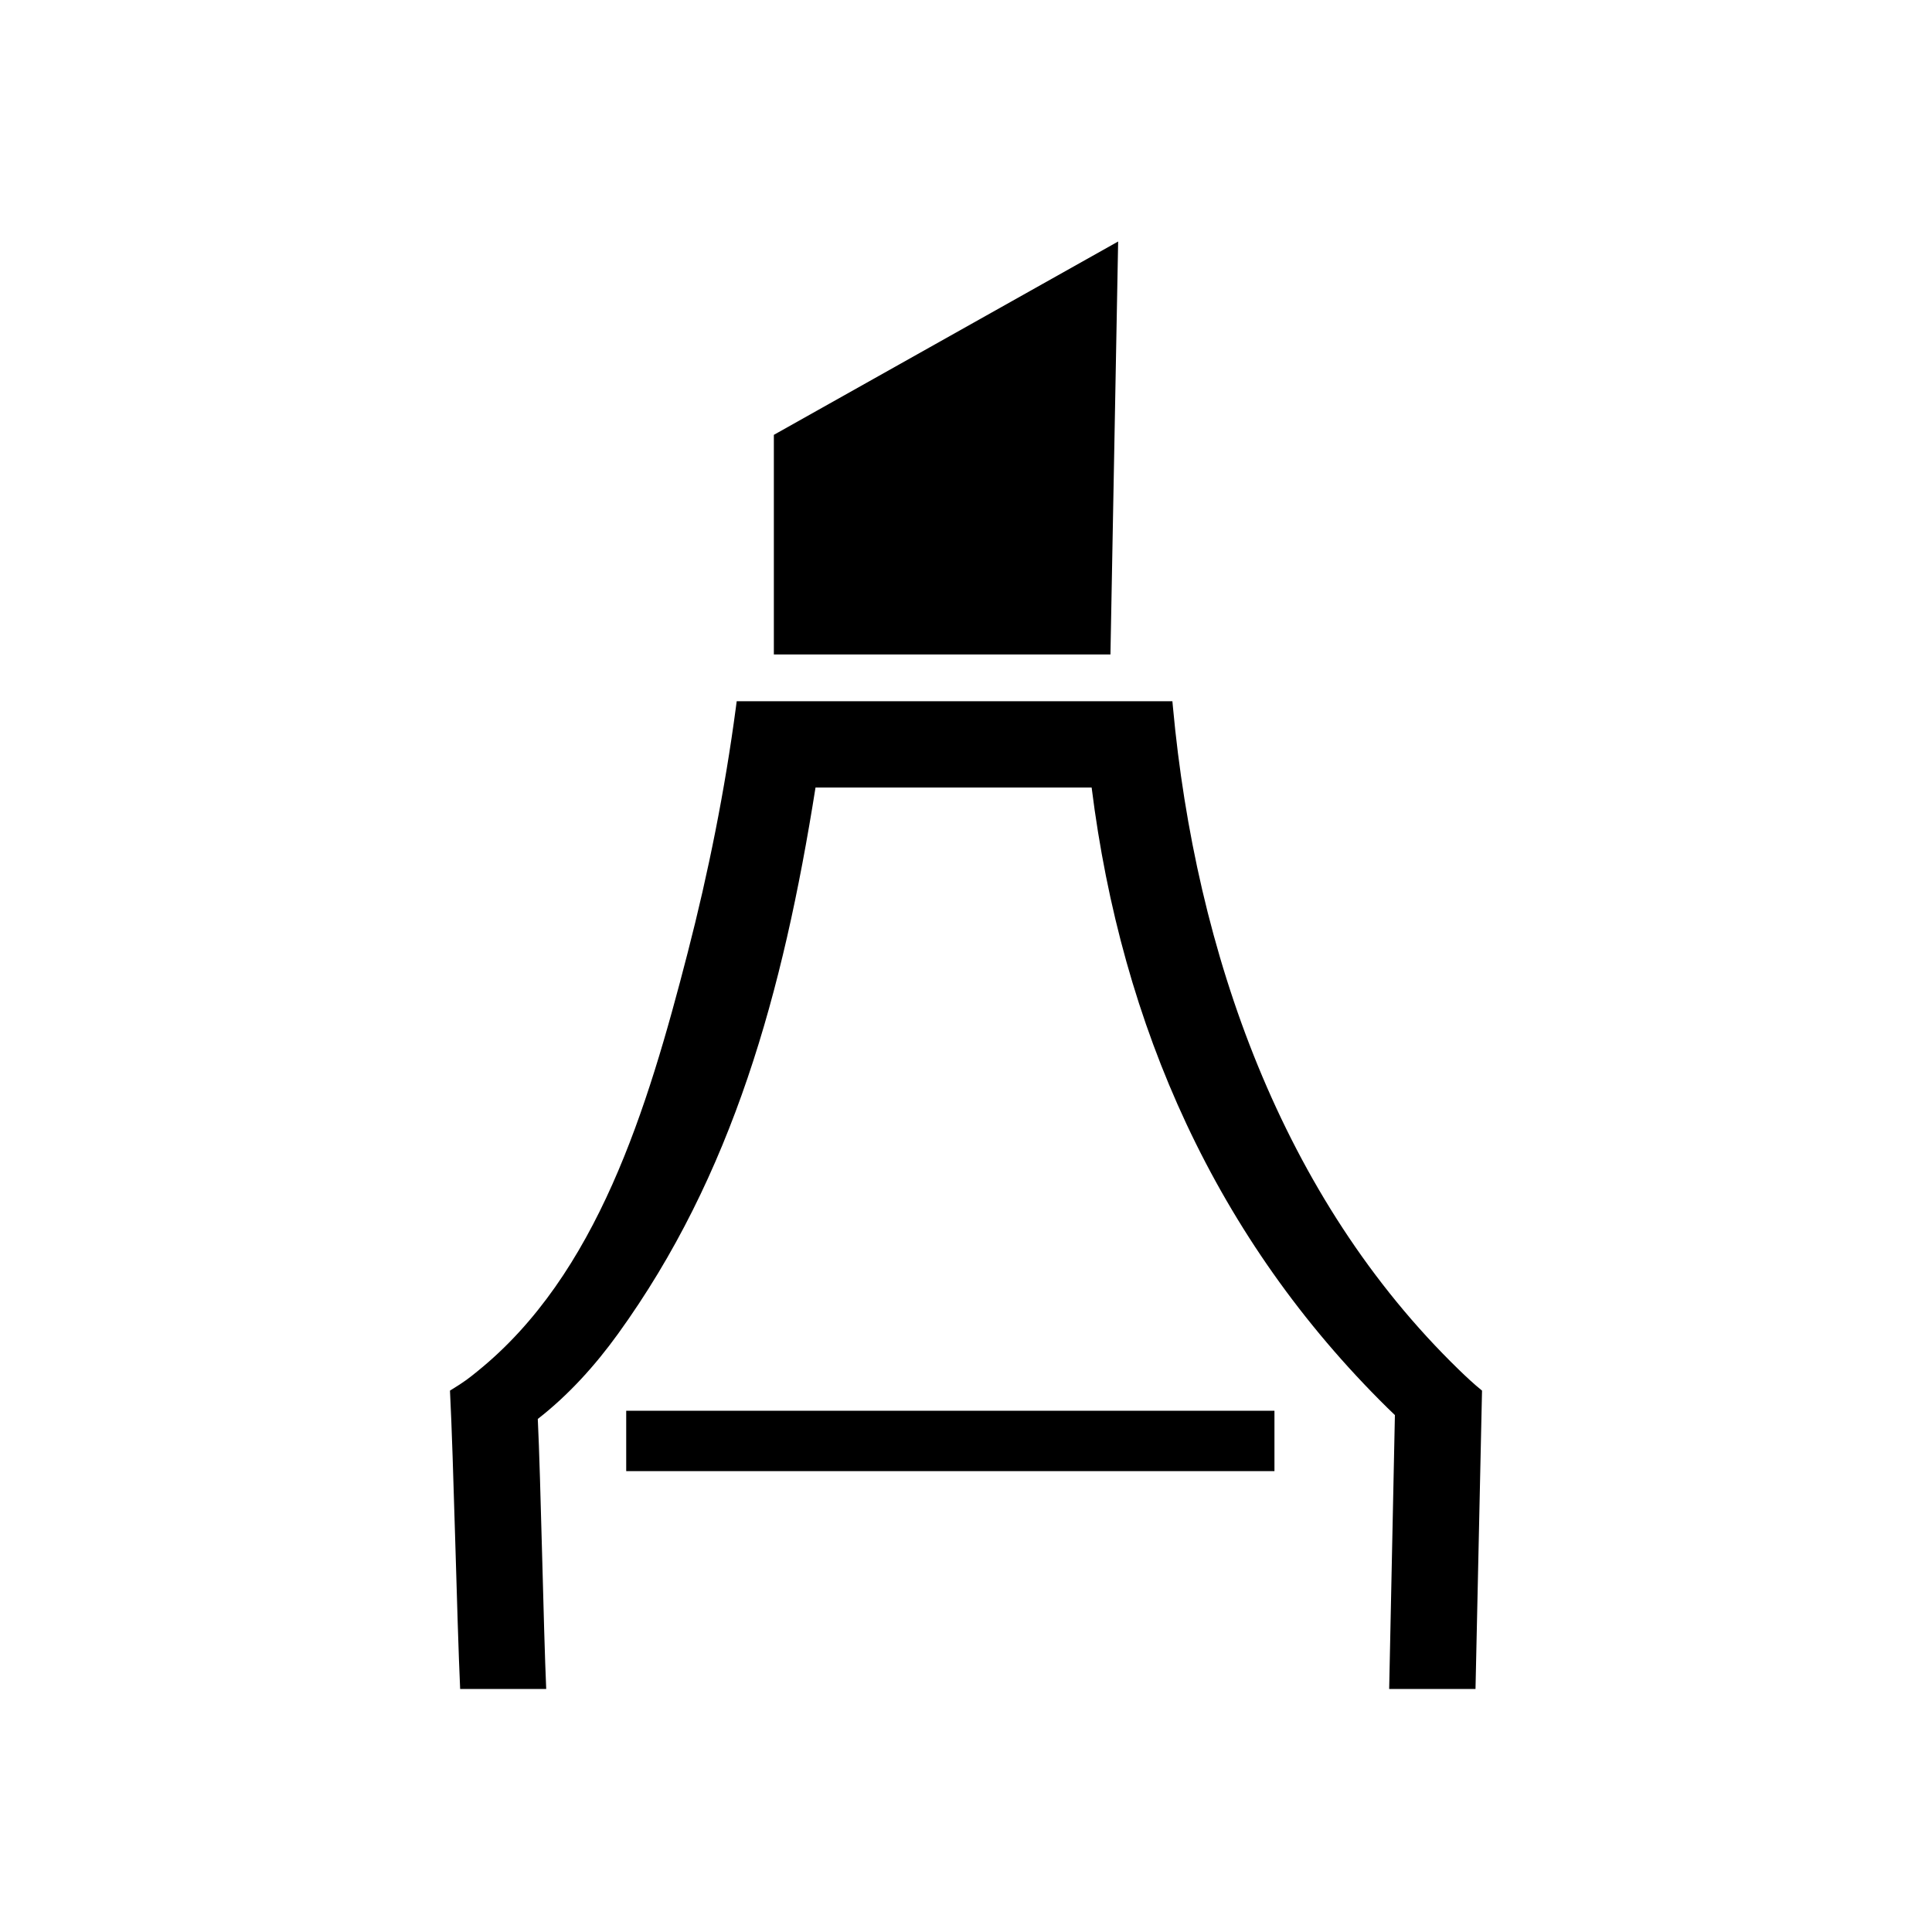
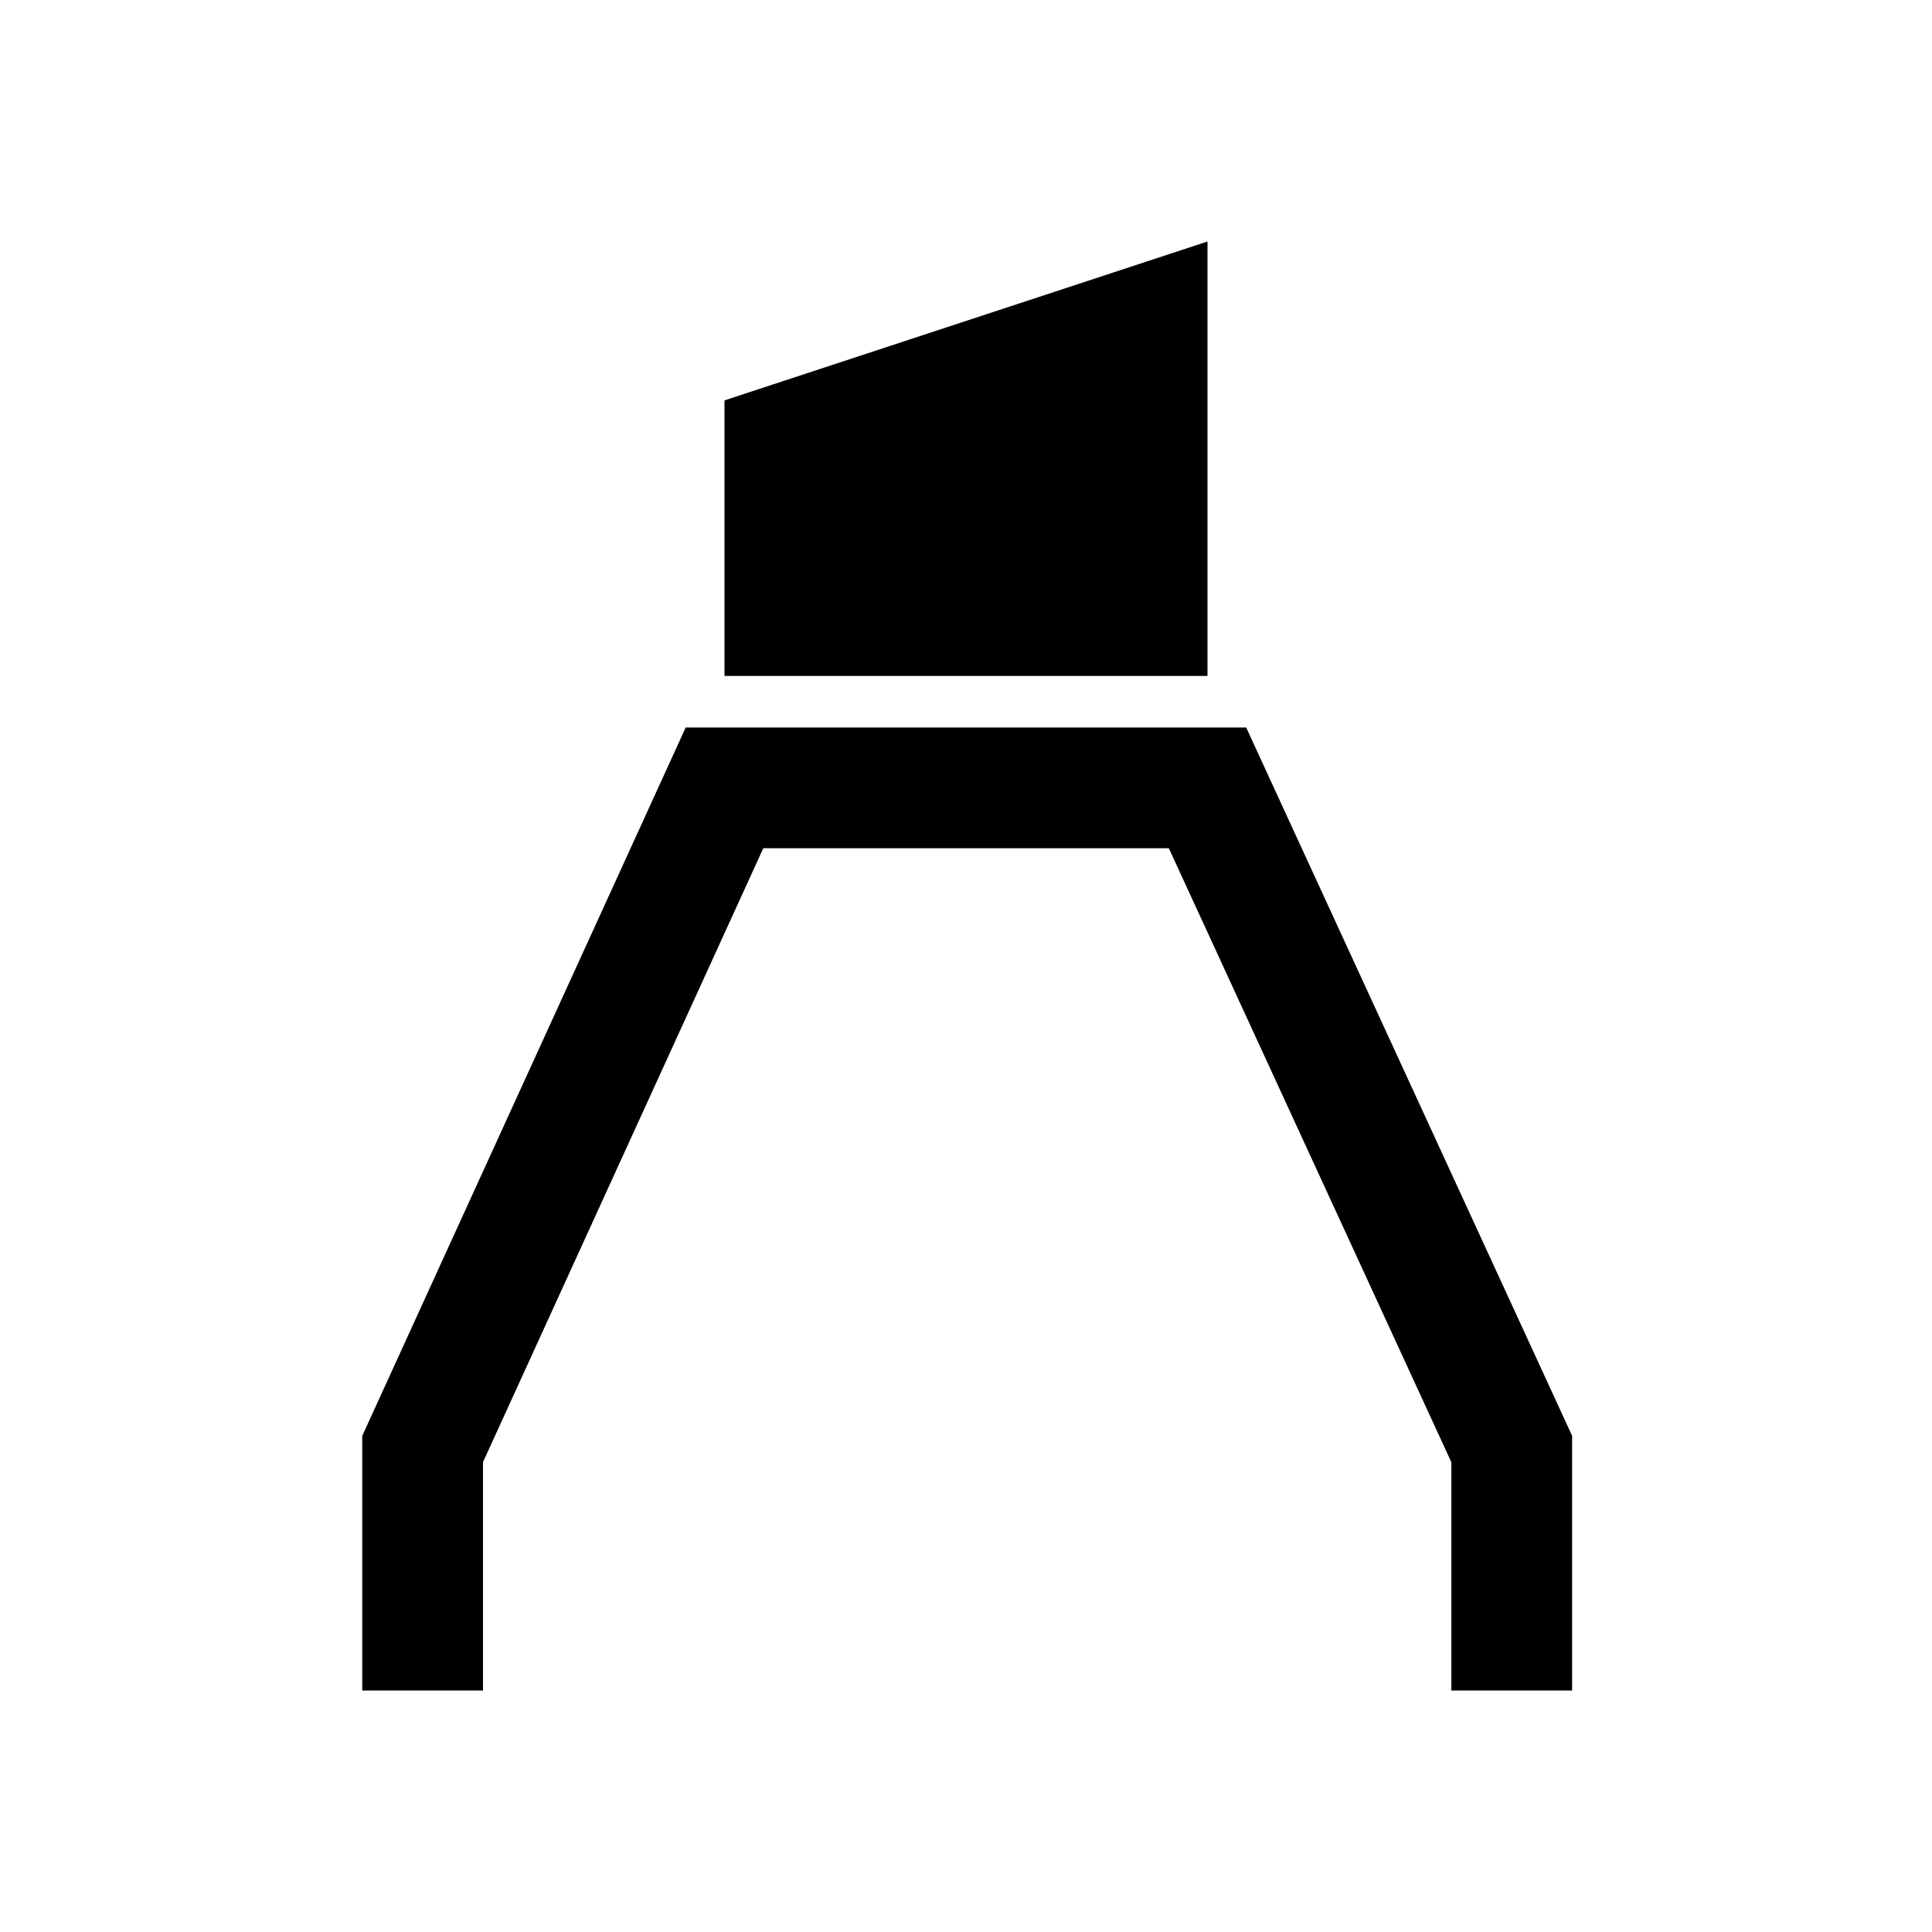
- <svg xmlns="http://www.w3.org/2000/svg" width="100%" height="100%" viewBox="0 0 64 64" version="1.1" xml:space="preserve" style="fill-rule:evenodd;clip-rule:evenodd;stroke-linecap:square;stroke-miterlimit:1.5;">
-   <g>
-     <path d="M37.04,8l-11.405,6.405l0,7.274l11.15,0l0.255,-13.679Z" />
-     <path d="M15.243,55.95c-0.106,-2.294 -0.218,-7.588 -0.337,-9.884c0.516,-0.316 0.628,-0.413 0.913,-0.643c3.96,-3.202 5.621,-8.663 6.961,-13.862c0.69,-2.675 1.233,-5.388 1.597,-8.124l0.027,-0.208l14.433,0c0.006,0.061 0.011,0.123 0.017,0.184c0.75,8.15 3.61,16.268 9.473,21.96c0.247,0.24 0.499,0.476 0.767,0.693l-0.216,9.884l-2.86,0l0.19,-9.074c-0.083,-0.079 -0.165,-0.158 -0.246,-0.237c-5.681,-5.596 -8.809,-12.631 -9.8,-20.551l-9.147,0c-1.075,6.783 -2.744,12.839 -6.542,18.097c-0.759,1.051 -1.637,2.024 -2.658,2.82c0.097,1.98 0.19,6.962 0.279,8.945l-2.851,0Z" style="fill-rule:nonzero;" />
-     <path d="M41.218,47.733l-19.474,0" style="fill:none;stroke:#000;stroke-width:2px;" />
+ <svg xmlns="http://www.w3.org/2000/svg" width="100%" height="100%" viewBox="0 0 64 64" version="1.1" xml:space="preserve" style="fill-rule:evenodd;clip-rule:evenodd;stroke-linejoin:round;stroke-miterlimit:1.414;">
+   <g id="Layer1">
+     <path d="M52.078,47.562l0,8.438l-4,0l0,-7.562l-9.359,-20.339l-13.434,0l-9.285,20.336l0,7.565l-4,0l0,-8.435l10.715,-23.466l18.566,0c3.599,7.821 7.198,15.642 10.797,23.463Z" style="fill-rule:nonzero;" />
+     <path d="M40,22.391l-16,0l0,-9.128l16,-5.263c0,4.797 0,9.594 0,14.391Z" style="fill-rule:nonzero;" />
  </g>
</svg>
